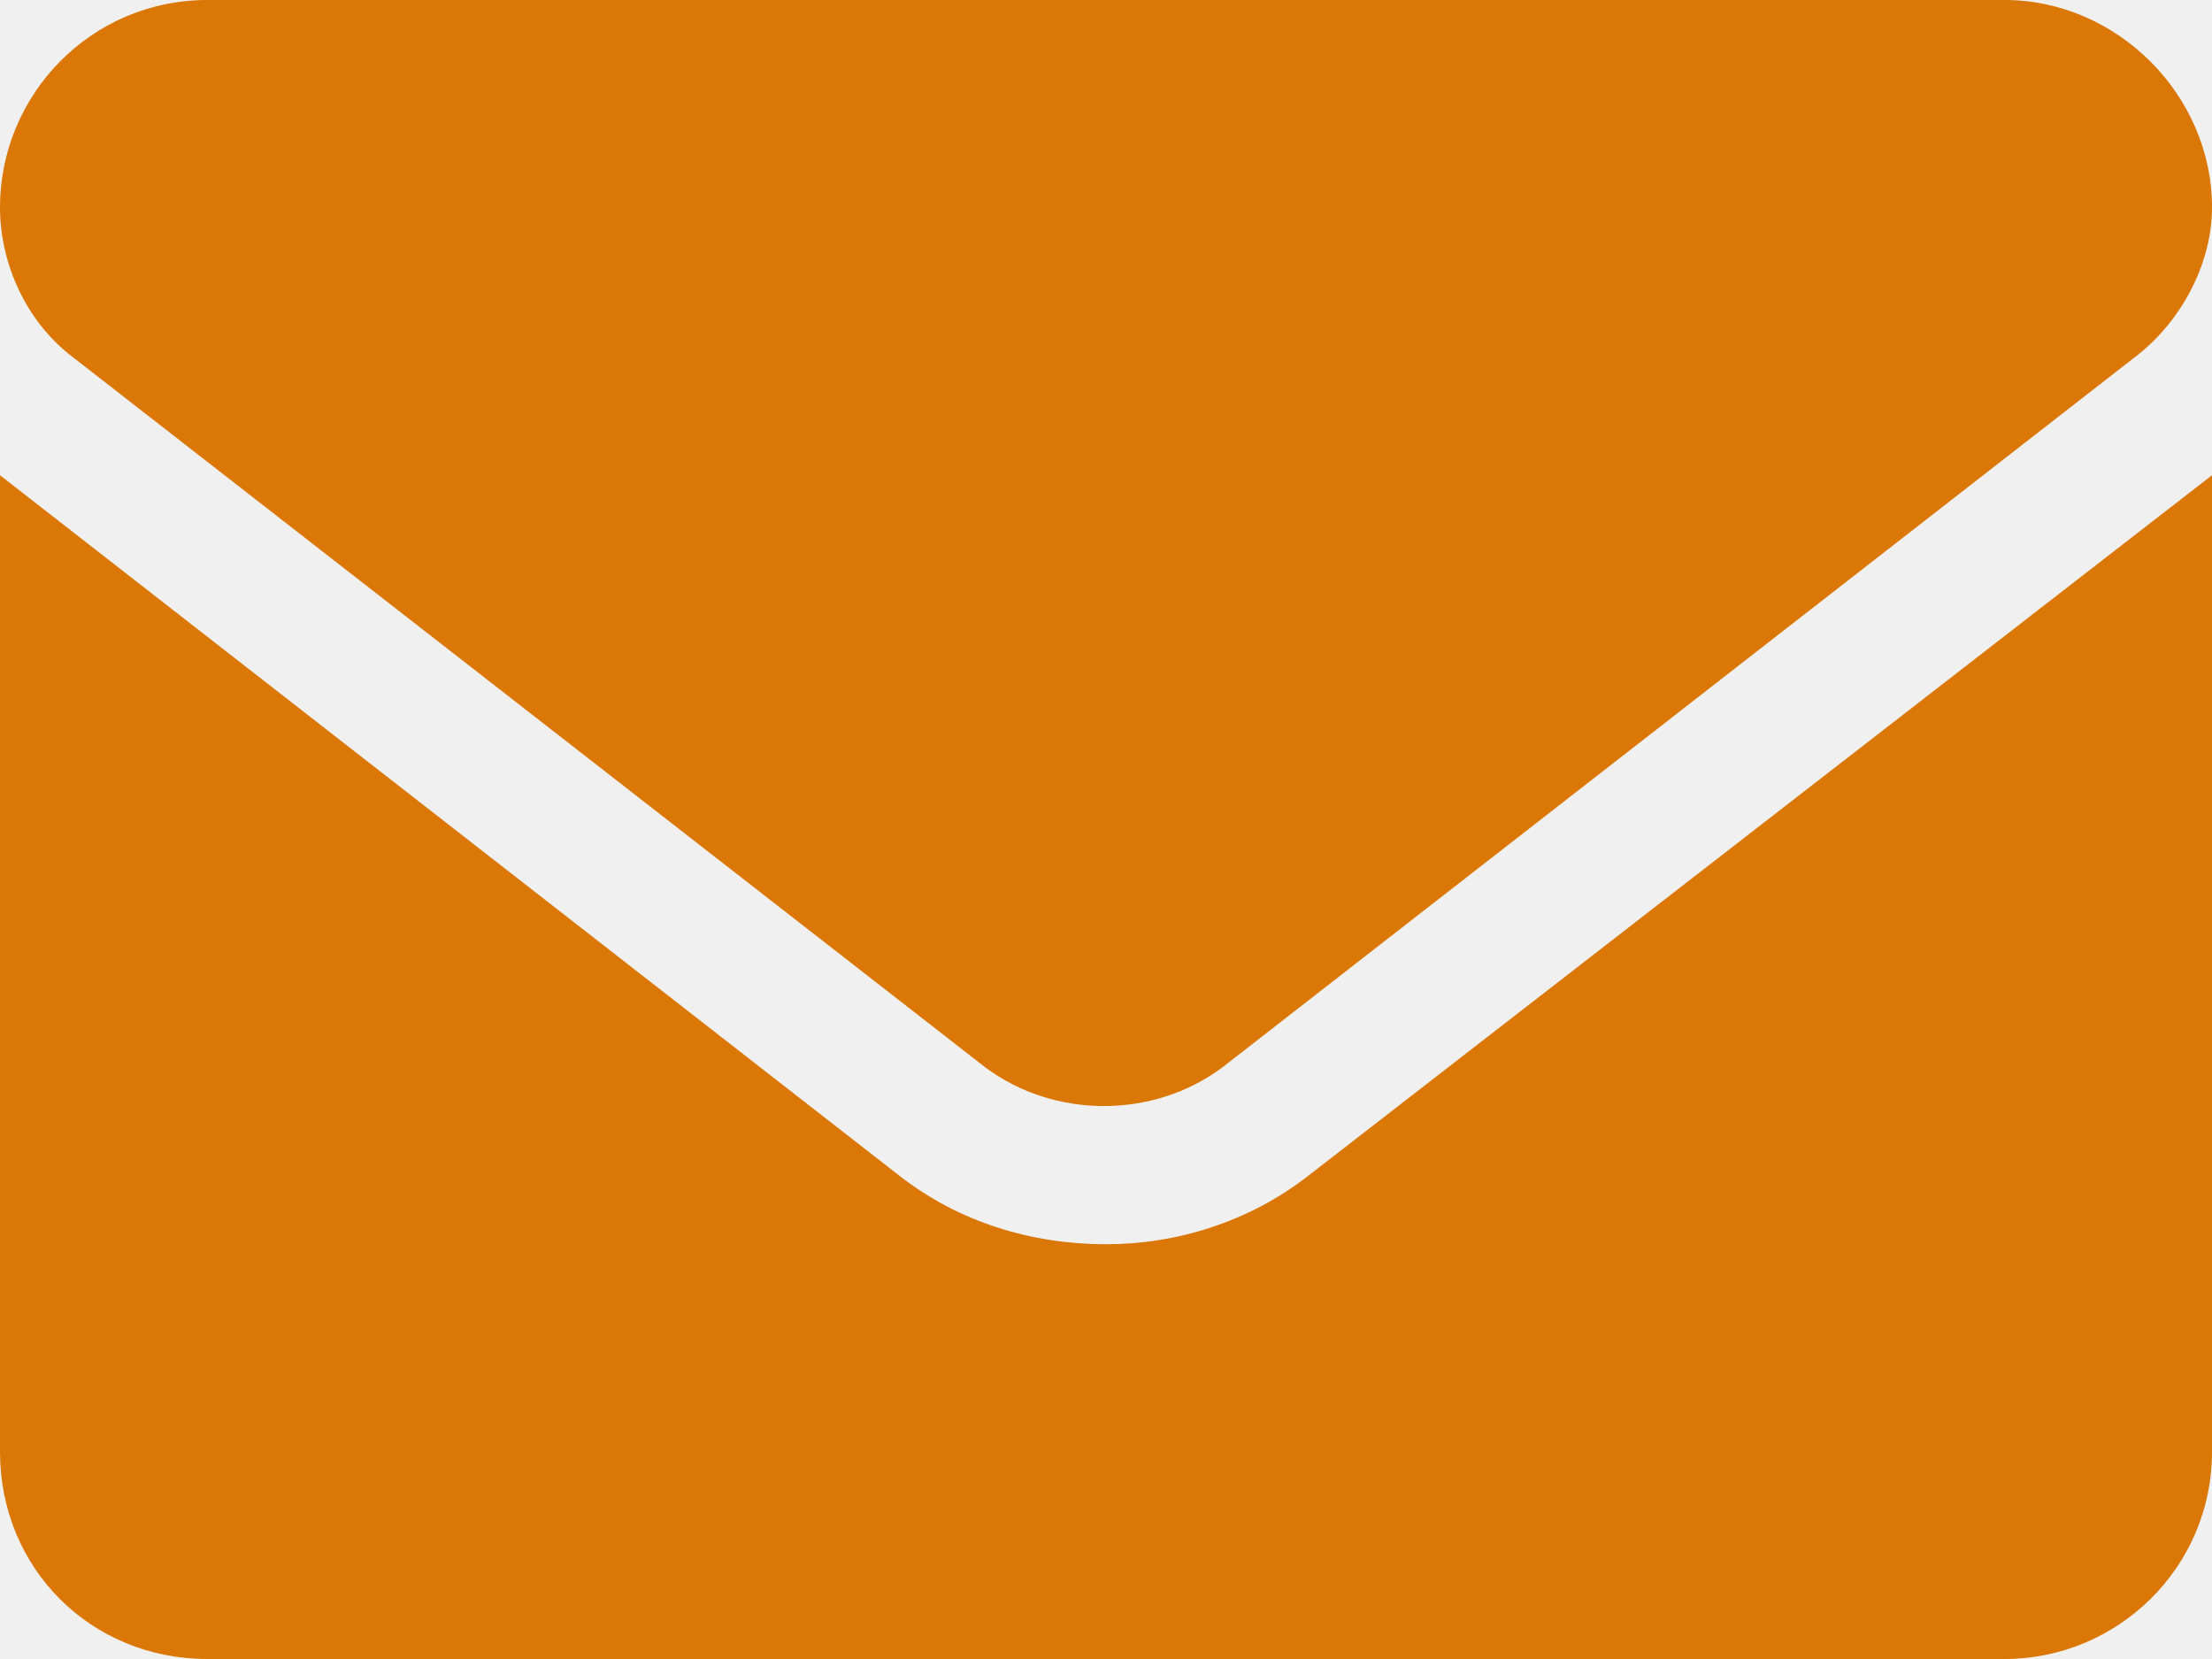
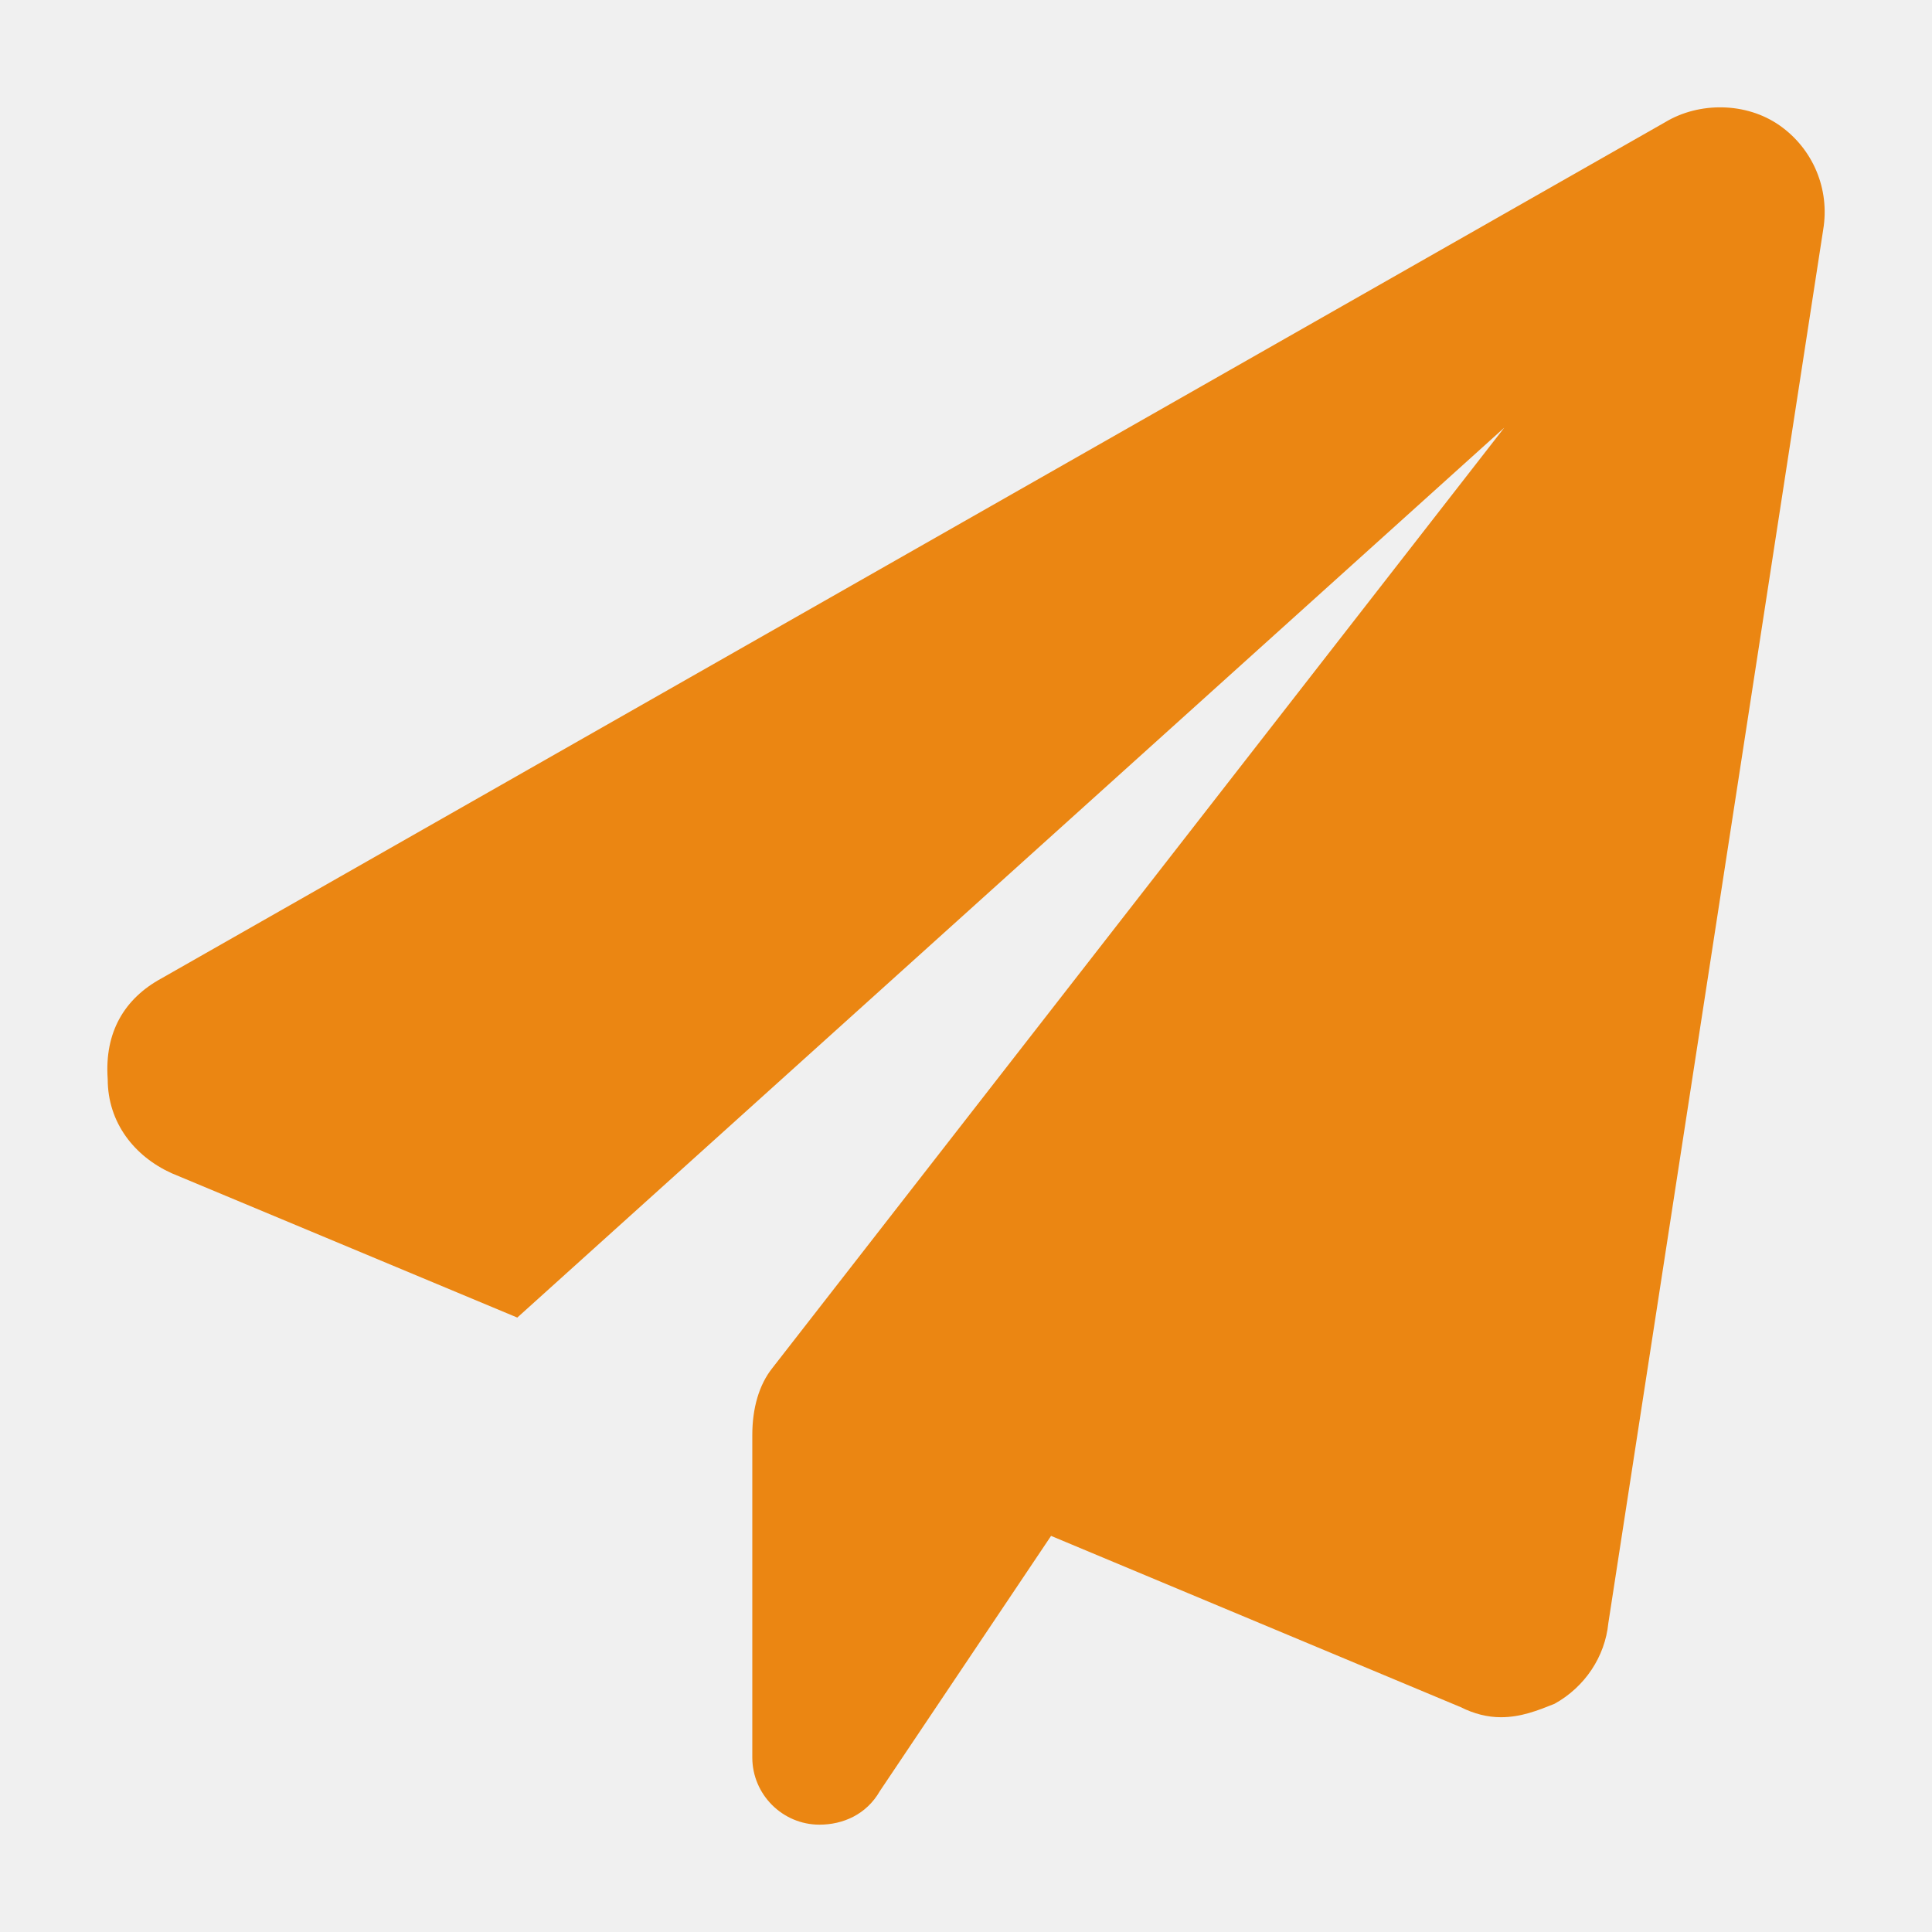
- <svg xmlns="http://www.w3.org/2000/svg" width="32" height="24" viewBox="0 0 32 24" fill="none">
-   <g clip-path="url(#clip0_1428_3987)">
-     <path d="M16 18C14.938 18 13.875 17.688 13 17L0 6.875V21C0 22.688 1.312 24 3 24H29C30.625 24 32 22.688 32 21V6.875L18.938 17C18.062 17.688 17 18 16 18ZM1 5.125L14.25 15.438C15.25 16.188 16.688 16.188 17.688 15.438L30.938 5.125C31.562 4.625 32 3.812 32 3C32 1.375 30.625 0 29 0H3C1.312 0 0 1.375 0 3C0 3.812 0.375 4.625 1 5.125Z" fill="#DB7704" />
-   </g>
-   <defs>
-     <clipPath id="clip0_1428_3987">
-       <rect width="32" height="24" fill="white" />
-     </clipPath>
-   </defs>
+ <svg xmlns="http://www.w3.org/2000/svg" width="36" height="36" viewBox="0 0 36 36" fill="none">
+   <path d="M33.973 4.277L29.969 30.245C29.907 30.871 29.531 31.434 28.968 31.747C28.656 31.872 28.343 31.998 27.967 31.998C27.717 31.998 27.467 31.935 27.217 31.81L19.585 28.619L16.395 33.374C16.144 33.812 15.707 34 15.269 34C14.581 34 14.018 33.437 14.018 32.748V26.741C14.018 26.241 14.143 25.803 14.393 25.49L28.03 7.969L9.639 24.551L3.195 21.86C2.507 21.547 2.007 20.922 2.007 20.108C1.944 19.232 2.32 18.606 3.008 18.231L31.033 2.274C31.658 1.899 32.534 1.899 33.16 2.337C33.785 2.775 34.098 3.526 33.973 4.277Z" fill="#EB8612" />
</svg>
